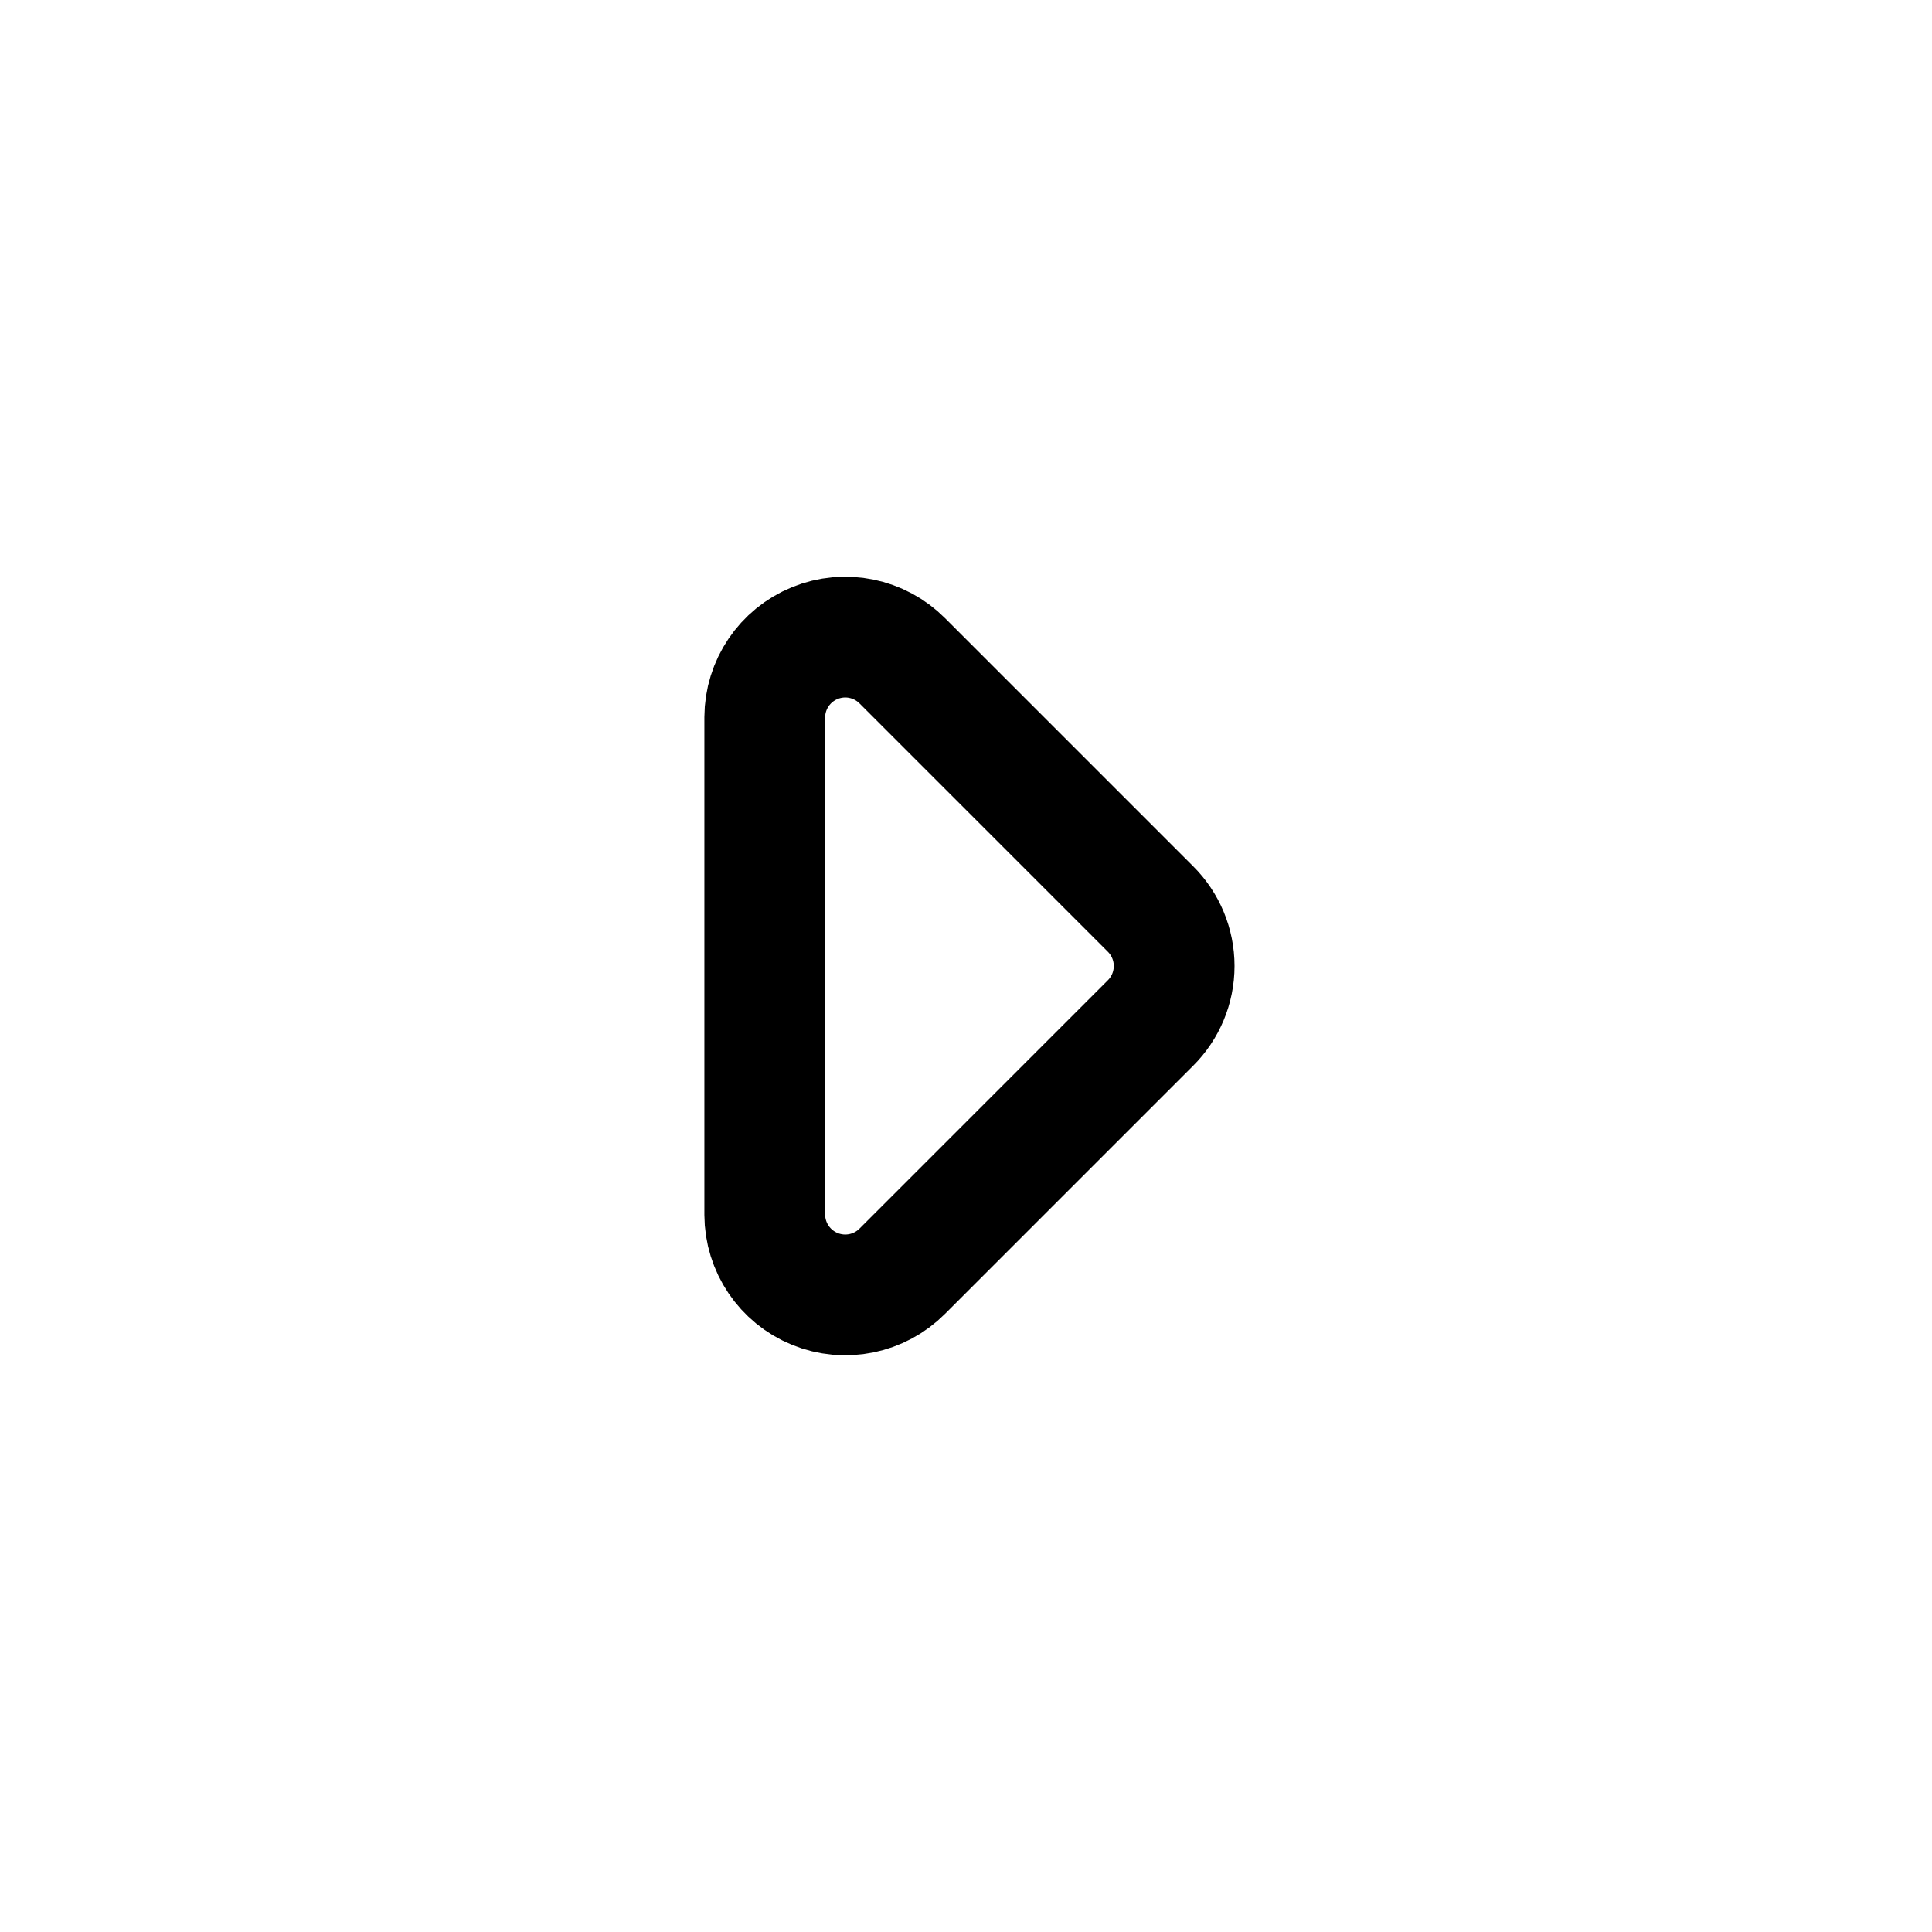
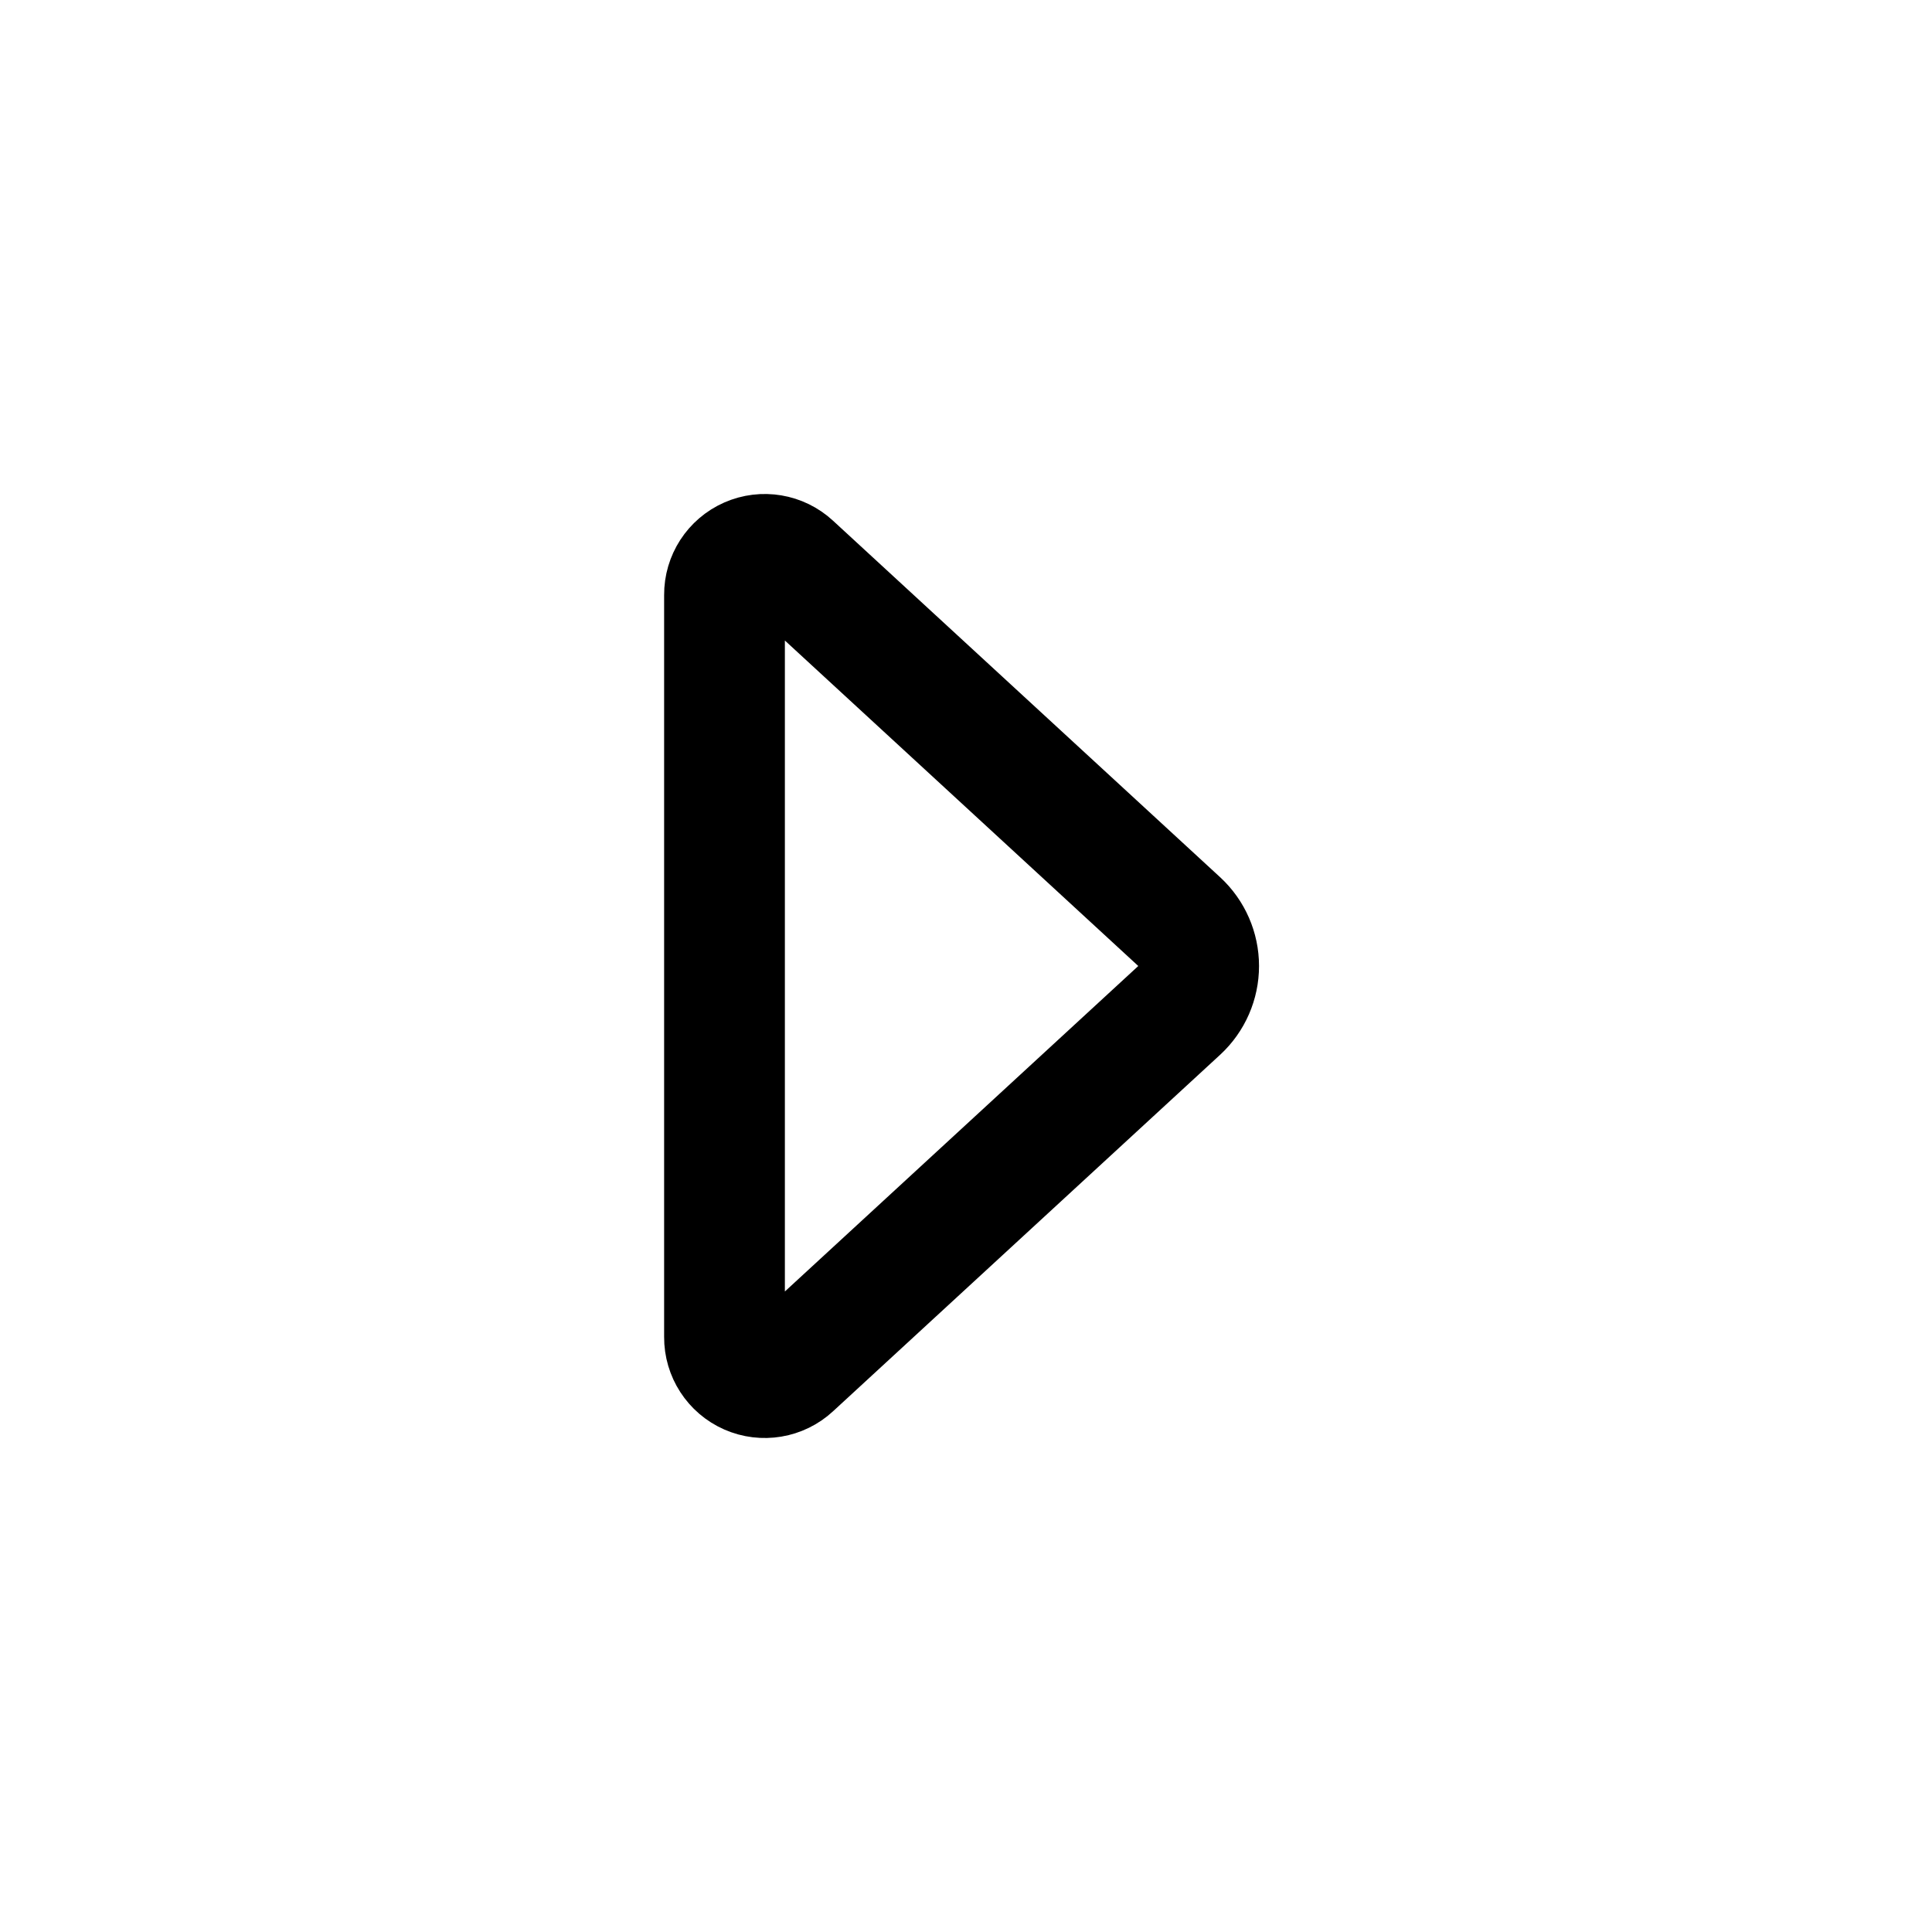
<svg xmlns="http://www.w3.org/2000/svg" viewBox="0 0 24 24" fill="none" stroke="currentColor" stroke-width="1.5" stroke-linecap="round" stroke-linejoin="round">
-   <path d="M14.29 12.71L11.21 15.79A1 1 0 0 1 9.5 15.09L9.5 8.91A1 1 0 0 1 11.21 8.21L14.29 11.29A1 1 0 0 1 14.29 12.71Z" />
+   <path d="M14.65 12.55L9.84 16.98A0.5 0.5 0 0 1 9 16.61L9 7.39A0.5 0.5 0 0 1 9.84 7.02L14.65 11.45A0.75 0.75 0 0 1 14.65 12.55Z" />
</svg>
